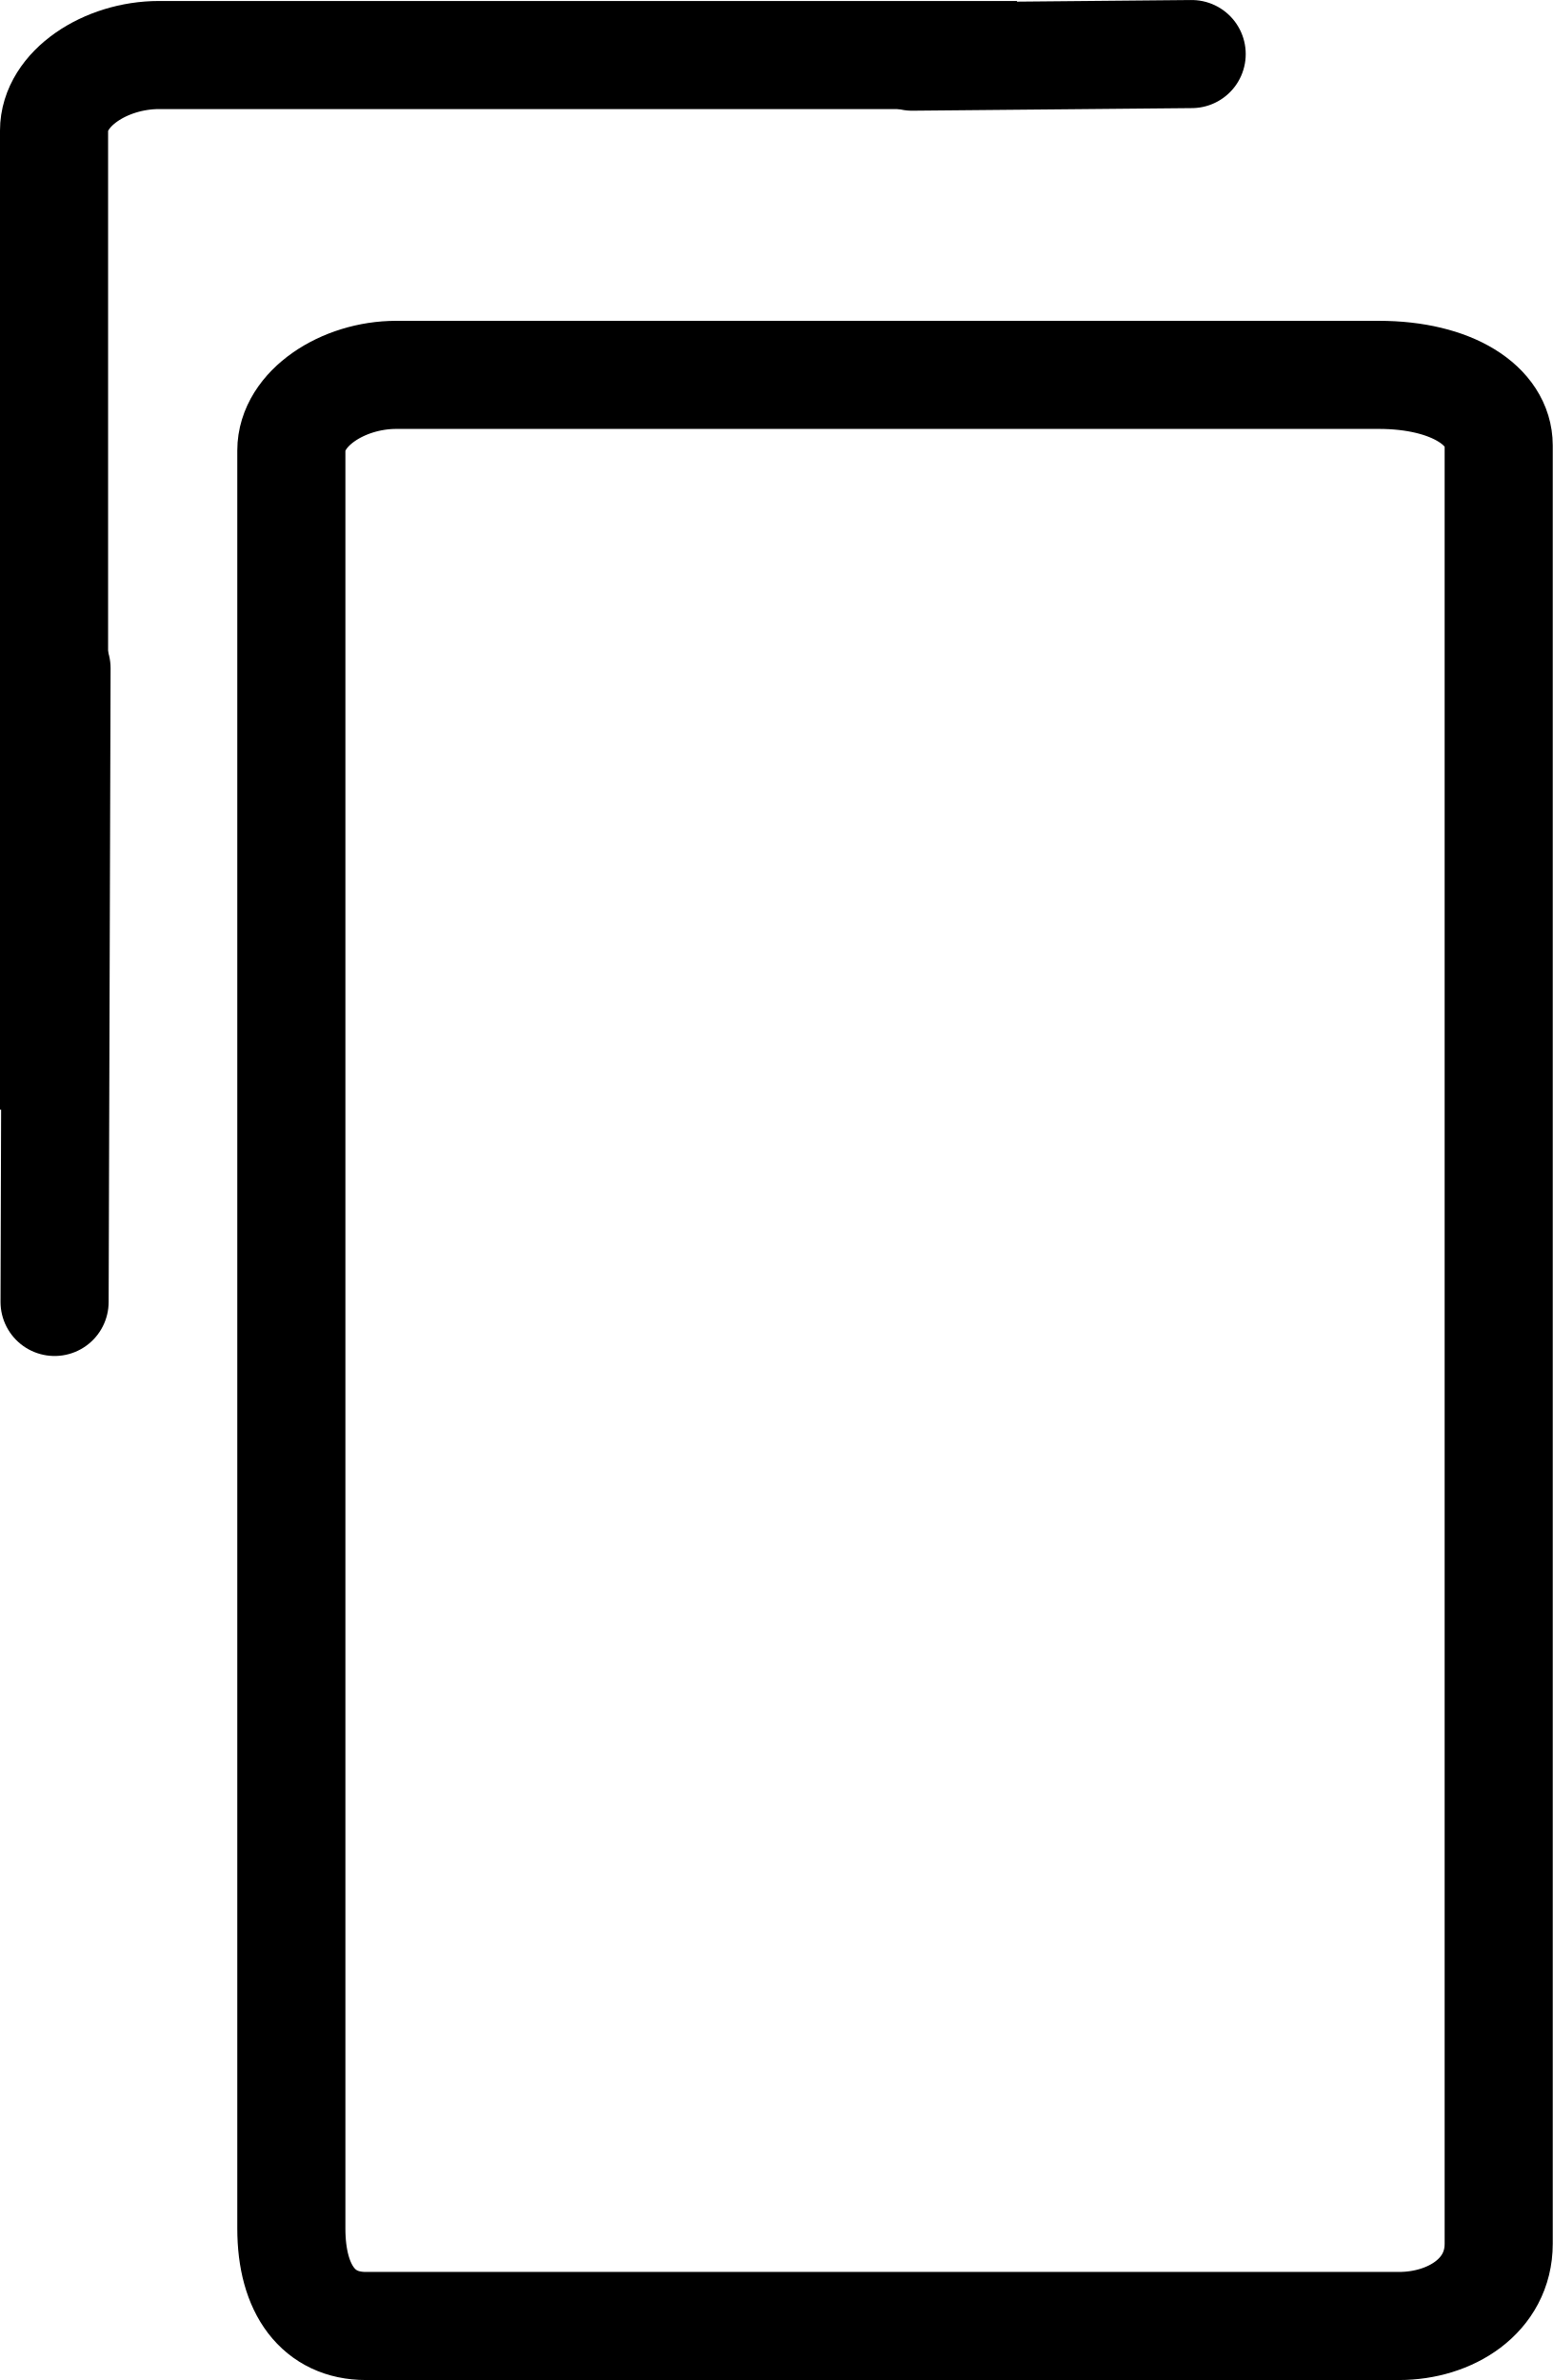
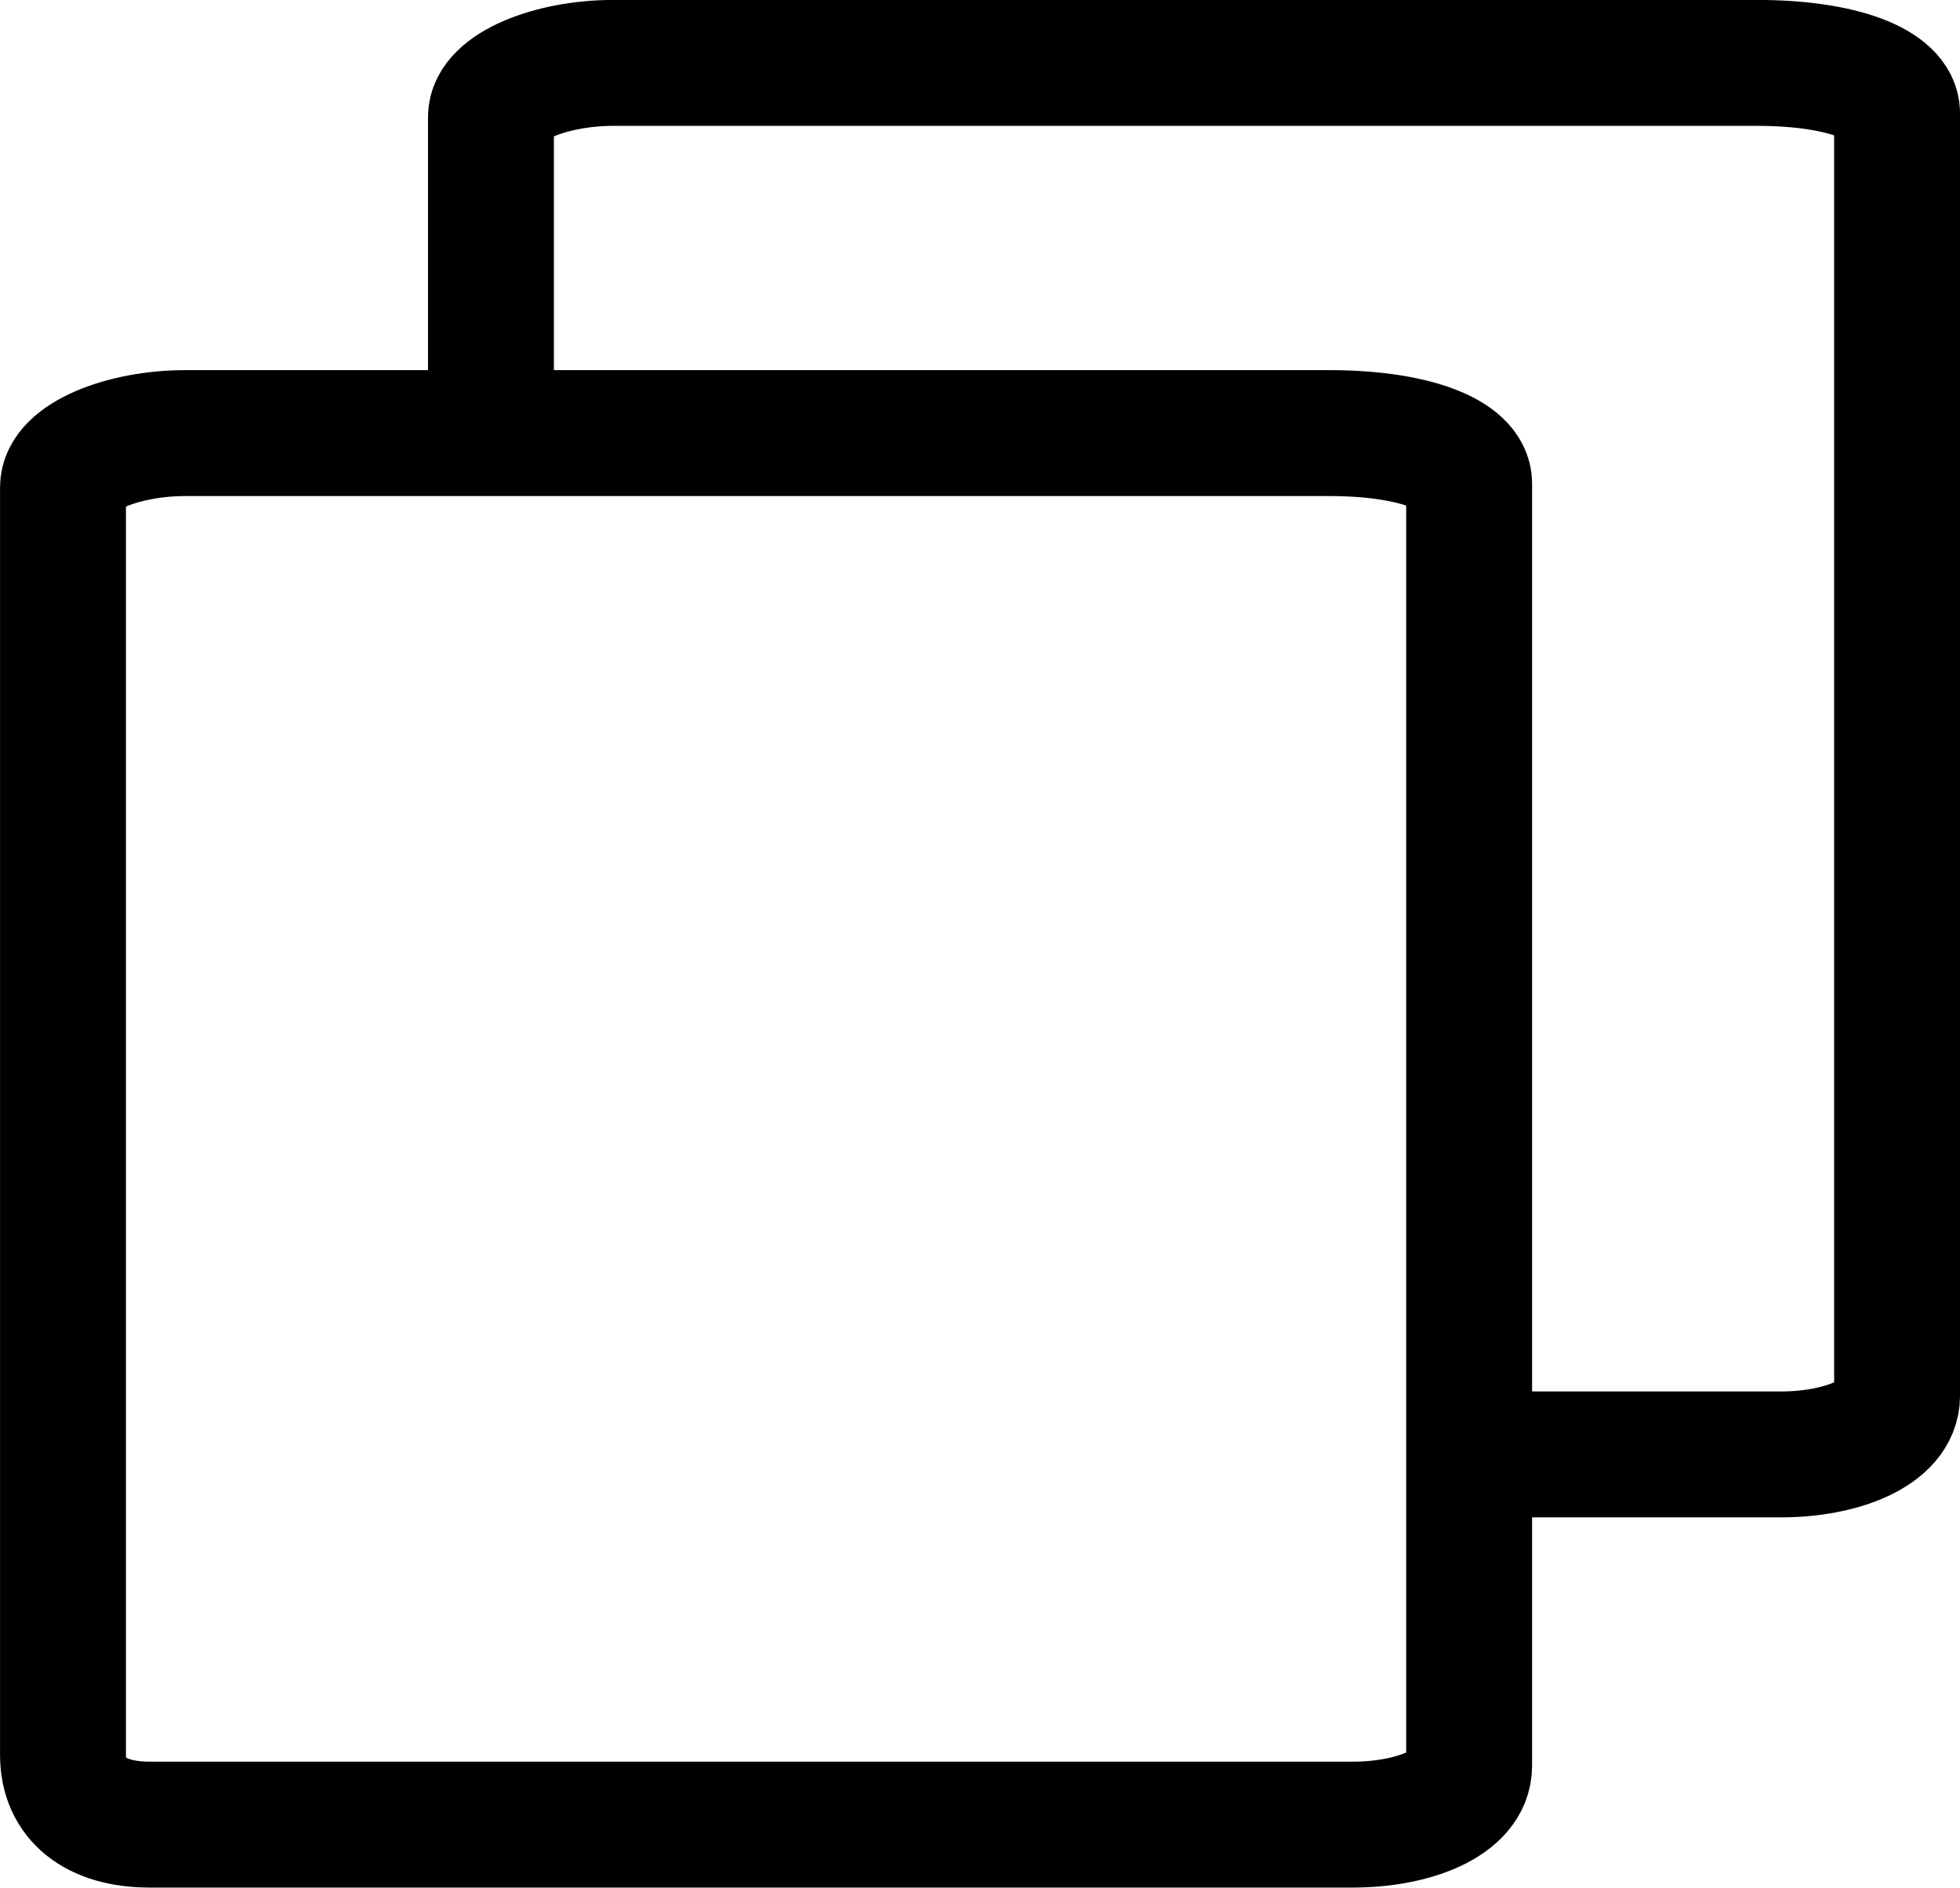
- <svg xmlns="http://www.w3.org/2000/svg" version="1.1" width="14.363" height="22.019" viewBox="0,0,14.363,22.019">
-   <g transform="translate(-231.7211,-167.5068)">
-     <g data-paper-data="{&quot;isPaintingLayer&quot;:true}" fill="none" fill-rule="nonzero" stroke="#000000" stroke-width="1" stroke-linejoin="miter" stroke-miterlimit="10" stroke-dasharray="" stroke-dashoffset="0" style="mix-blend-mode: normal">
-       <path d="M234.416,188.123c0,-3.326 0,-14.797 0,-16.448c0,-0.389 0.476,-0.7 0.97,-0.7c1.245,0 6.711,0 9.088,0c0.682,0 1.11,0.288 1.11,0.653c0,1.631 0,13.496 0,16.637c0,0.484 -0.449,0.761 -0.921,0.761c-1.305,0 -7.476,0 -9.559,0c-0.432,0 -0.688,-0.331 -0.688,-0.902z" stroke-linecap="butt" />
-       <path d="M232.221,177.773c0,-3.992 0,-8.117 0,-9.057c0,-0.389 0.476,-0.7 0.97,-0.7c1.072,0 5.273,0 7.937,0" stroke-linecap="butt" />
-       <path d="M232.226,179.552l0.018,-5.863" stroke-linecap="round" />
-       <path d="M242.744,168.007l-2.586,0.024" stroke-linecap="round" />
+ <svg xmlns="http://www.w3.org/2000/svg" version="1.1" width="15.567" height="14.991" viewBox="0,0,15.567,14.991">
+   <g transform="translate(-232.2166,-172.5044)">
+     <g data-paper-data="{&quot;isPaintingLayer&quot;:true}" fill="none" fill-rule="nonzero" stroke="#000000" stroke-width="1" stroke-linecap="butt" stroke-linejoin="miter" stroke-miterlimit="10" stroke-dasharray="" stroke-dashoffset="0" style="mix-blend-mode: normal">
+       <g>
+         <path d="M232.717,186.443c0,-2.036 0,-9.059 0,-10.07c0,-0.238 0.476,-0.429 0.97,-0.429c1.245,0 6.711,0 9.088,0c0.682,0 1.11,0.177 1.11,0.4c0,0.999 0,8.263 0,10.185c0,0.296 -0.449,0.466 -0.921,0.466c-1.305,0 -7.476,0 -9.559,0c-0.432,0 -0.688,-0.203 -0.688,-0.552z" />
+         <path d="M236.116,175.987c0,-1.24 0,-2.222 0,-2.554c0,-0.238 0.476,-0.429 0.97,-0.429c1.245,0 6.711,0 9.088,0c0.682,0 1.11,0.177 1.11,0.4c0,0.999 0,8.263 0,10.185c0,0.296 -0.449,0.466 -0.921,0.466c-0.435,0 -1.41,0 -2.594,0" />
+       </g>
    </g>
  </g>
</svg>
